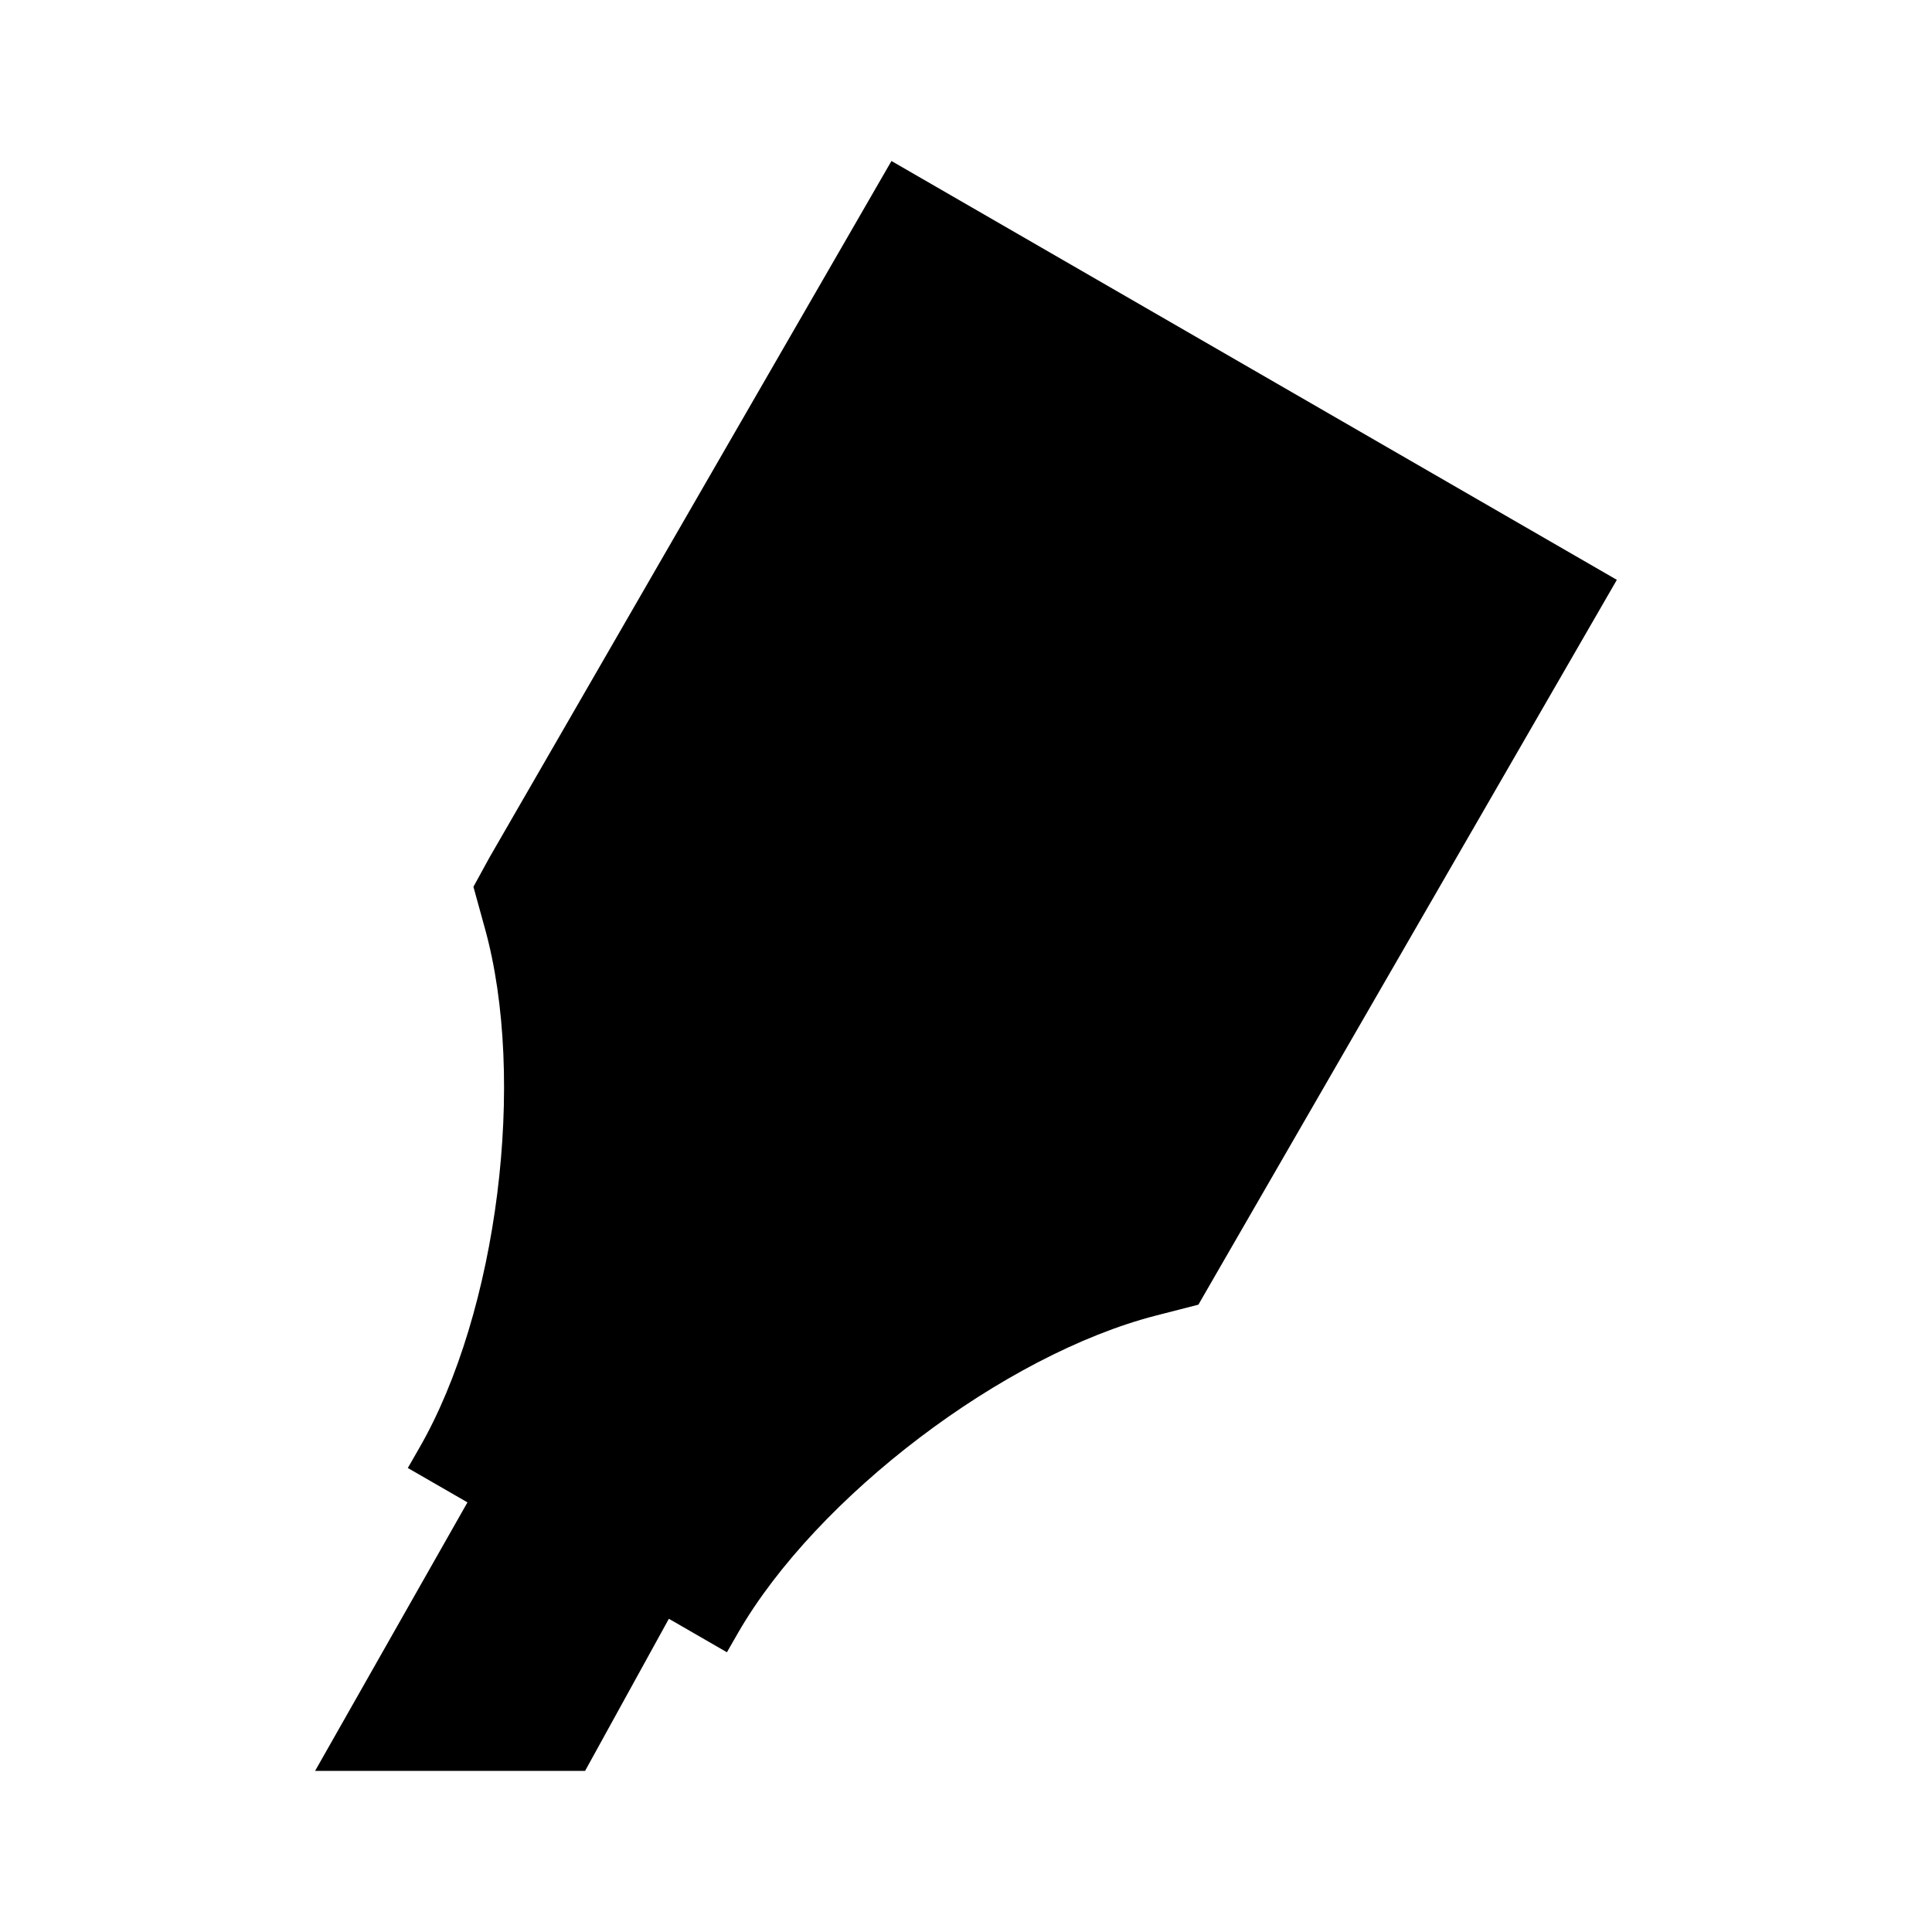
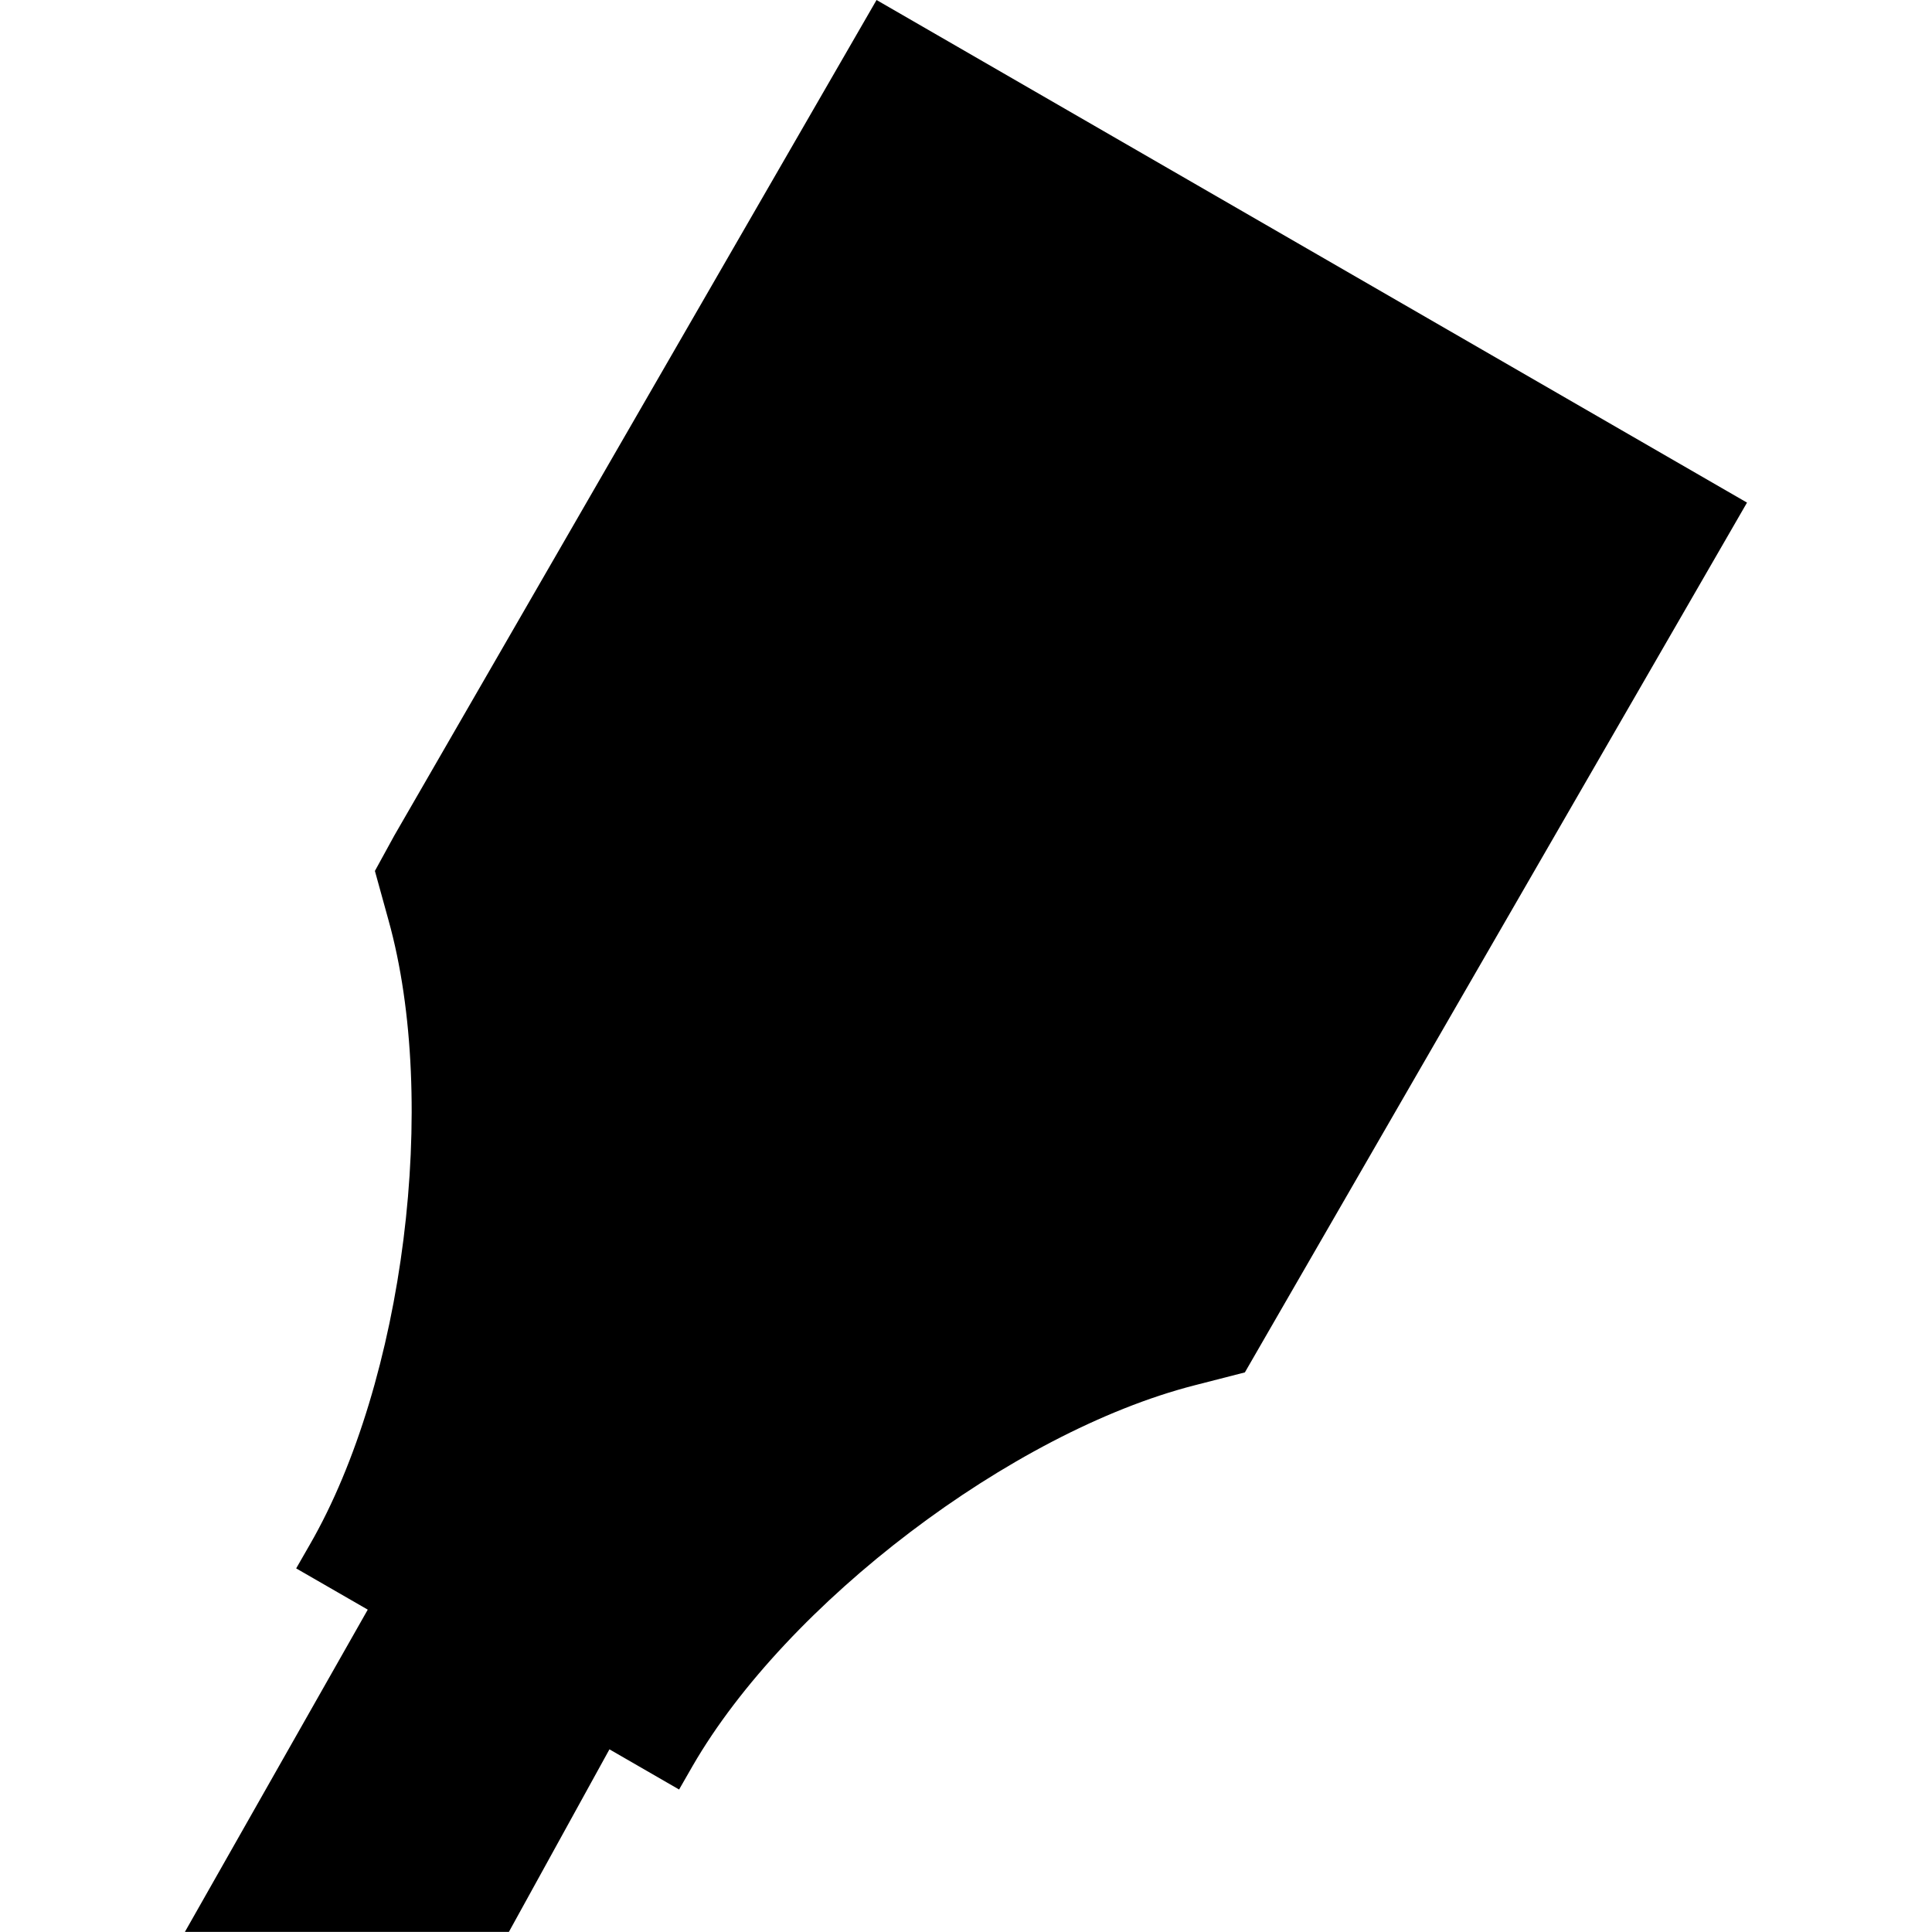
- <svg xmlns="http://www.w3.org/2000/svg" width="24" height="24" viewBox="0 0 24 24">
+ <svg xmlns="http://www.w3.org/2000/svg" width="20" height="20" viewBox="2 2 20 20">
  <path fill-rule="evenodd" d="M5.066 18.236l.14-.244c.976-1.69 1.341-4.587.815-6.469l-.14-.507.2-.365L11.074 2l9.011 5.203-4.994 8.65-.204.354-.522.134c-1.893.485-4.22 2.252-5.195 3.94l-.14.244-.721-.416-1.041 1.89H3.914l1.893-3.336z" />
</svg>
